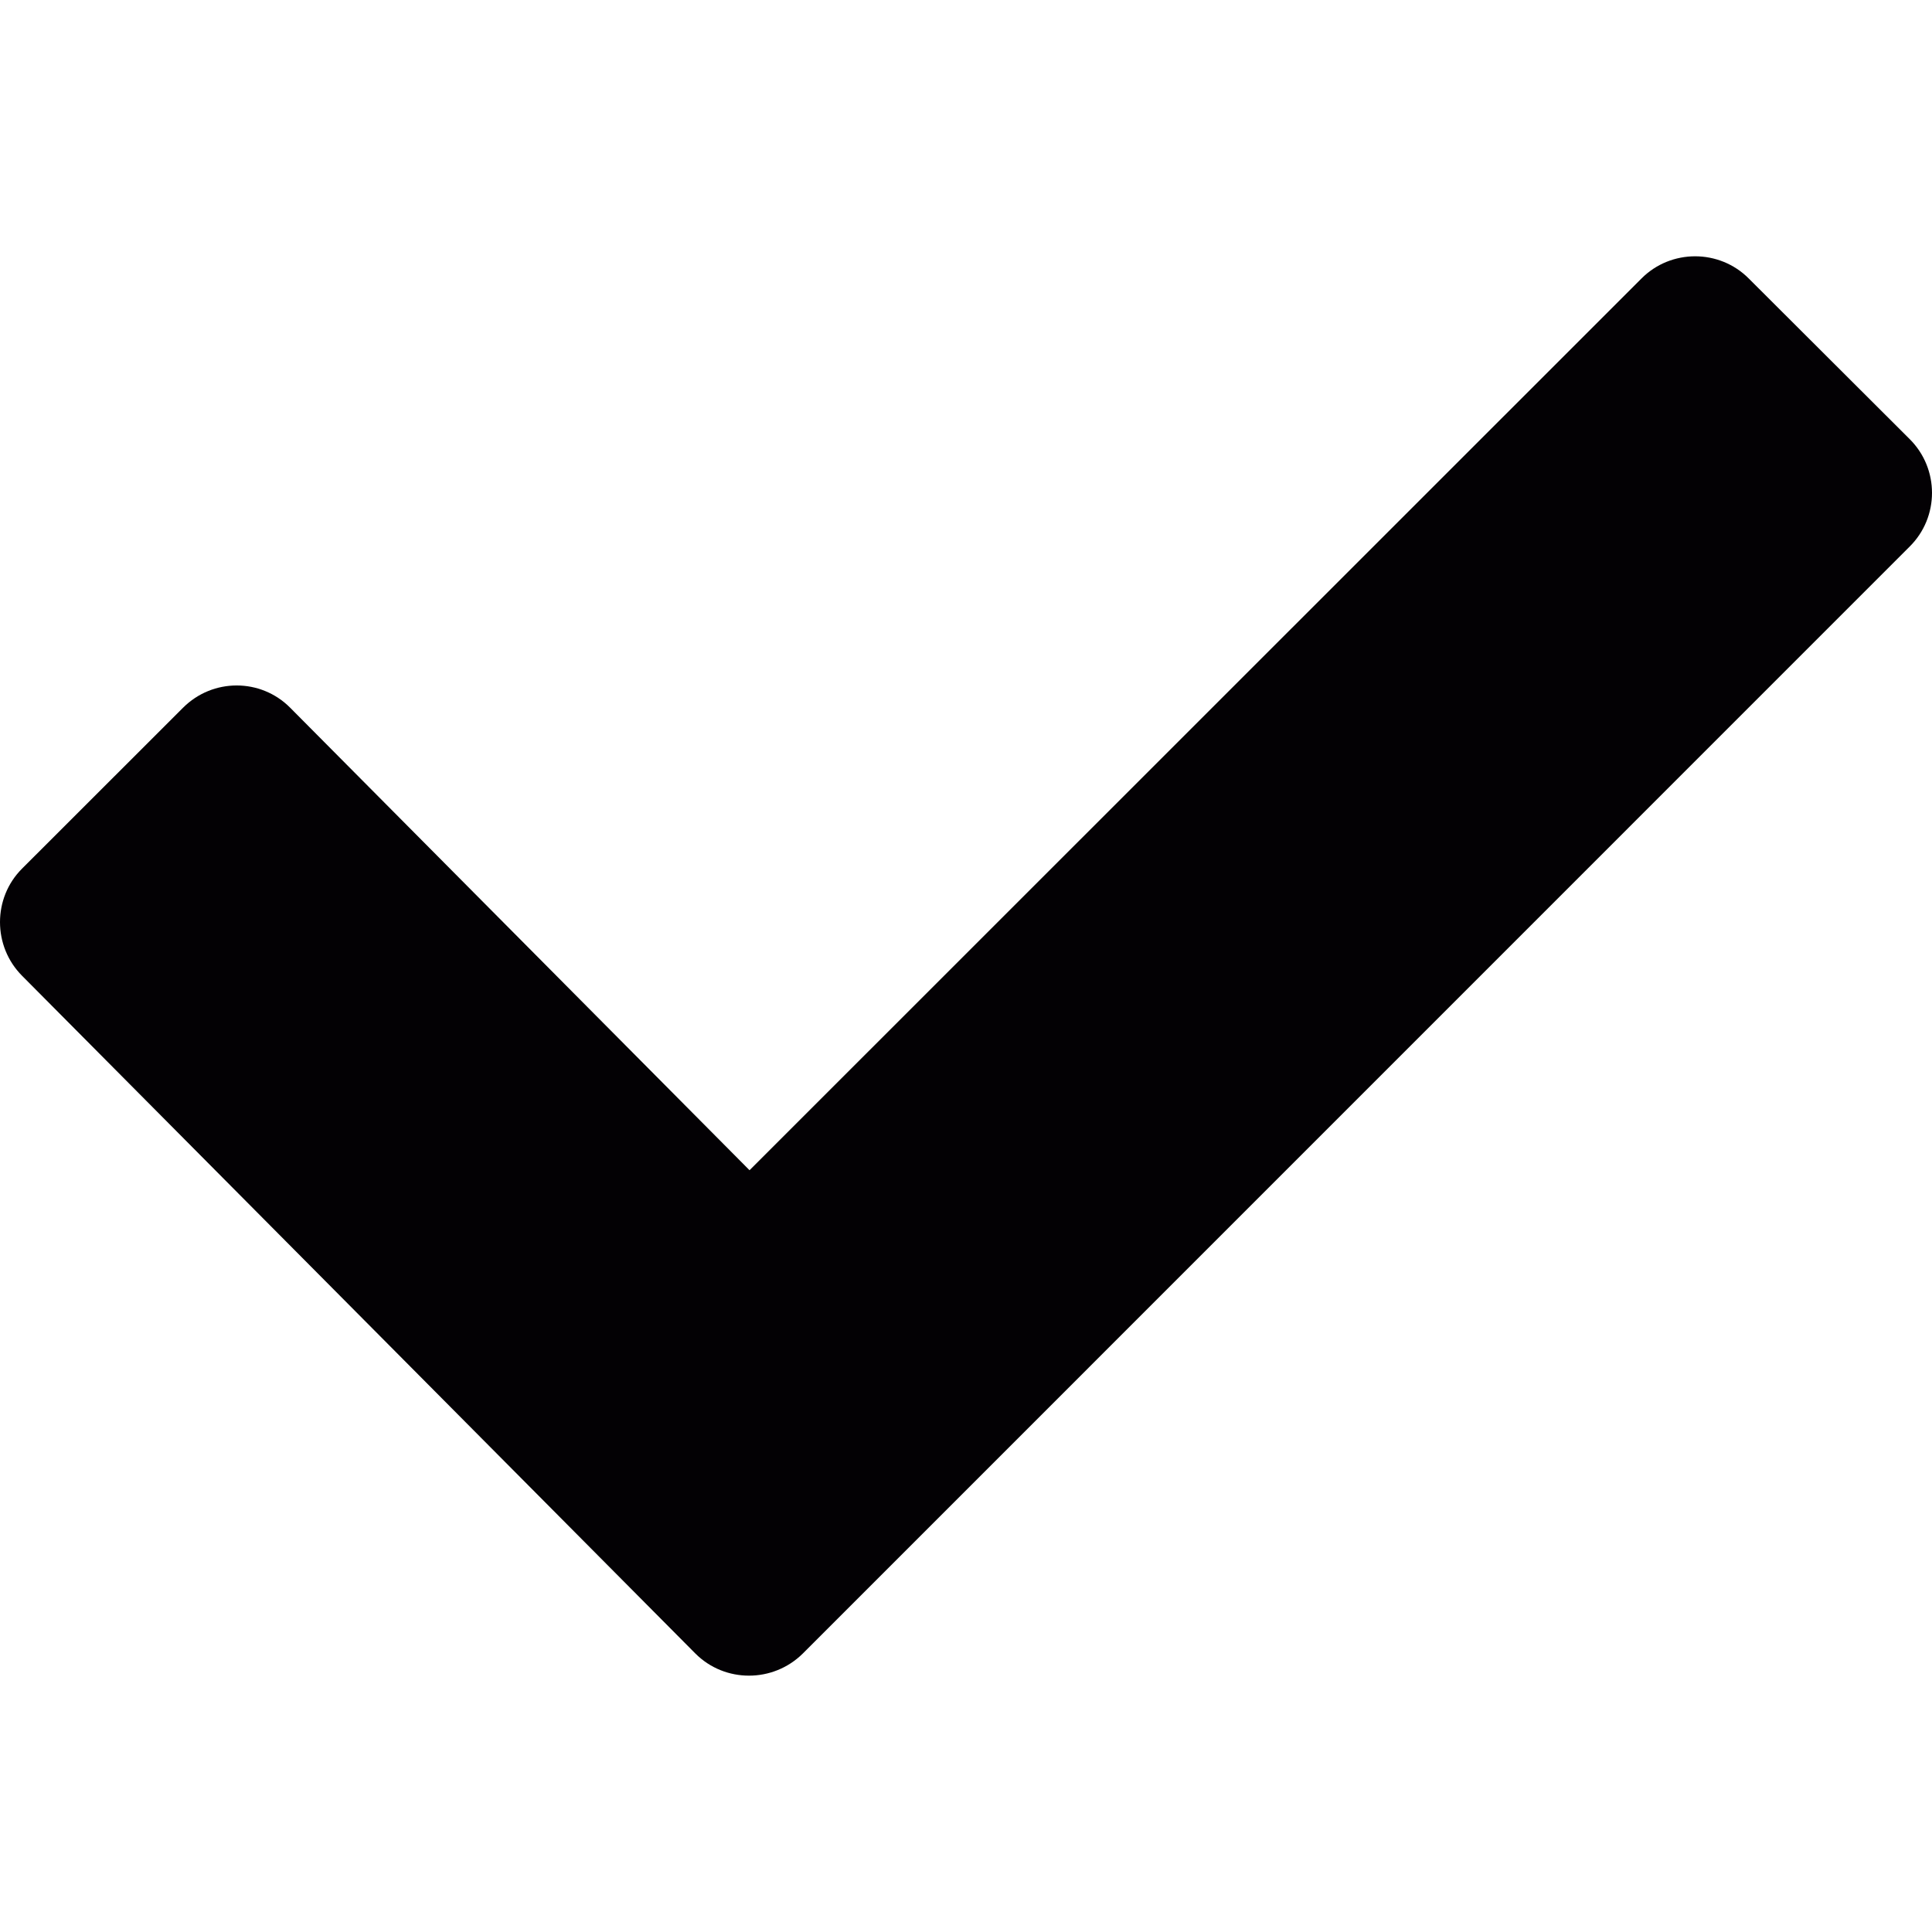
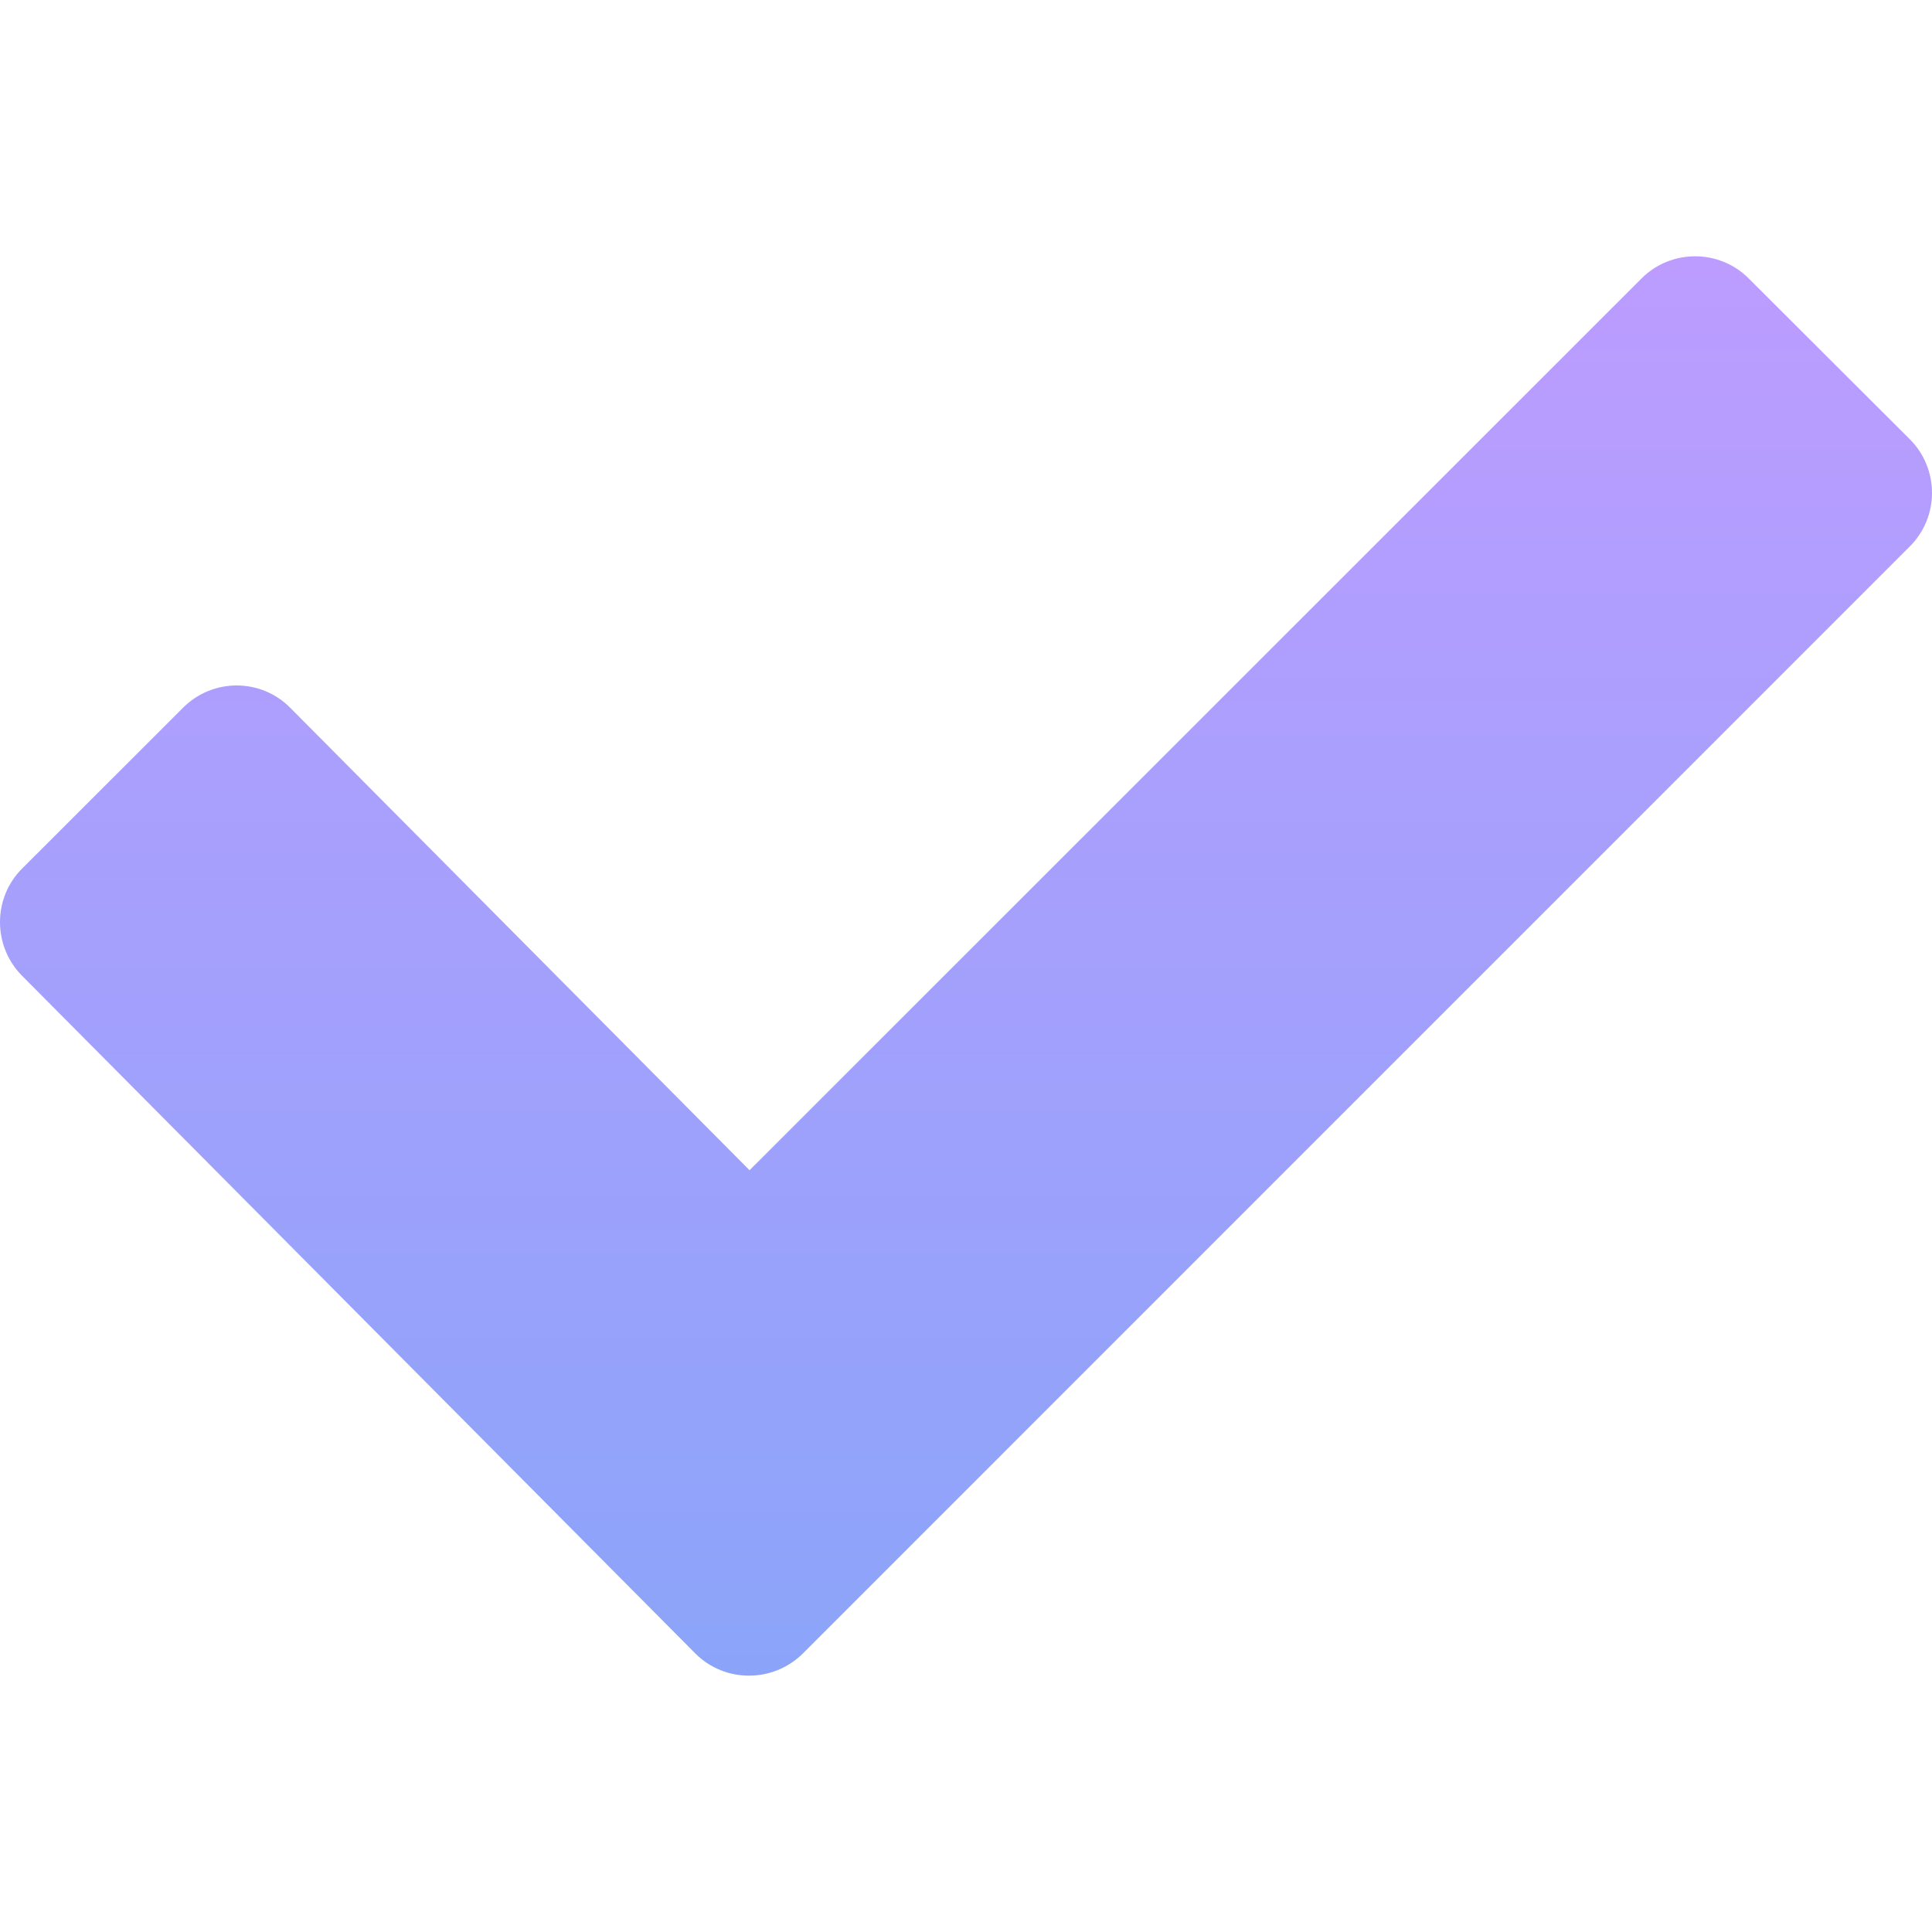
<svg xmlns="http://www.w3.org/2000/svg" version="1.1" id="Capa_1" x="0px" y="0px" viewBox="0 0 17.837 17.837" style="enable-background:new 0 0 17.837 17.837;" xml:space="preserve">
  <g>
-     <path style="fill:#030104;" d="M16.145,2.571c-0.272-0.273-0.718-0.273-0.99,0L6.92,10.804l-4.241-4.27   c-0.272-0.274-0.715-0.274-0.989,0L0.204,8.019c-0.272,0.271-0.272,0.717,0,0.99l6.217,6.258c0.272,0.271,0.715,0.271,0.99,0   L17.63,5.047c0.276-0.273,0.276-0.72,0-0.994L16.145,2.571z" />
+     <path fill="url(#Gradient)" d="M16.145,2.571c-0.272-0.273-0.718-0.273-0.99,0L6.92,10.804l-4.241-4.27   c-0.272-0.274-0.715-0.274-0.989,0L0.204,8.019c-0.272,0.271-0.272,0.717,0,0.99l6.217,6.258c0.272,0.271,0.715,0.271,0.99,0   L17.63,5.047c0.276-0.273,0.276-0.72,0-0.994L16.145,2.571z" />
+     <linearGradient id="Gradient" x1="0" x2="0" y1="0" y2="1">
+       <stop style="stop-color:#BC9CFF;" offset="0" />
+       <stop style="stop-color:#8BA4F9;" offset="1" />
+     </linearGradient>
  </g>
  <g>
</g>
  <g>
</g>
  <g>
</g>
  <g>
</g>
  <g>
</g>
  <g>
</g>
  <g>
</g>
  <g>
</g>
  <g>
</g>
  <g>
</g>
  <g>
</g>
  <g>
</g>
  <g>
</g>
  <g>
</g>
  <g>
</g>
</svg>
